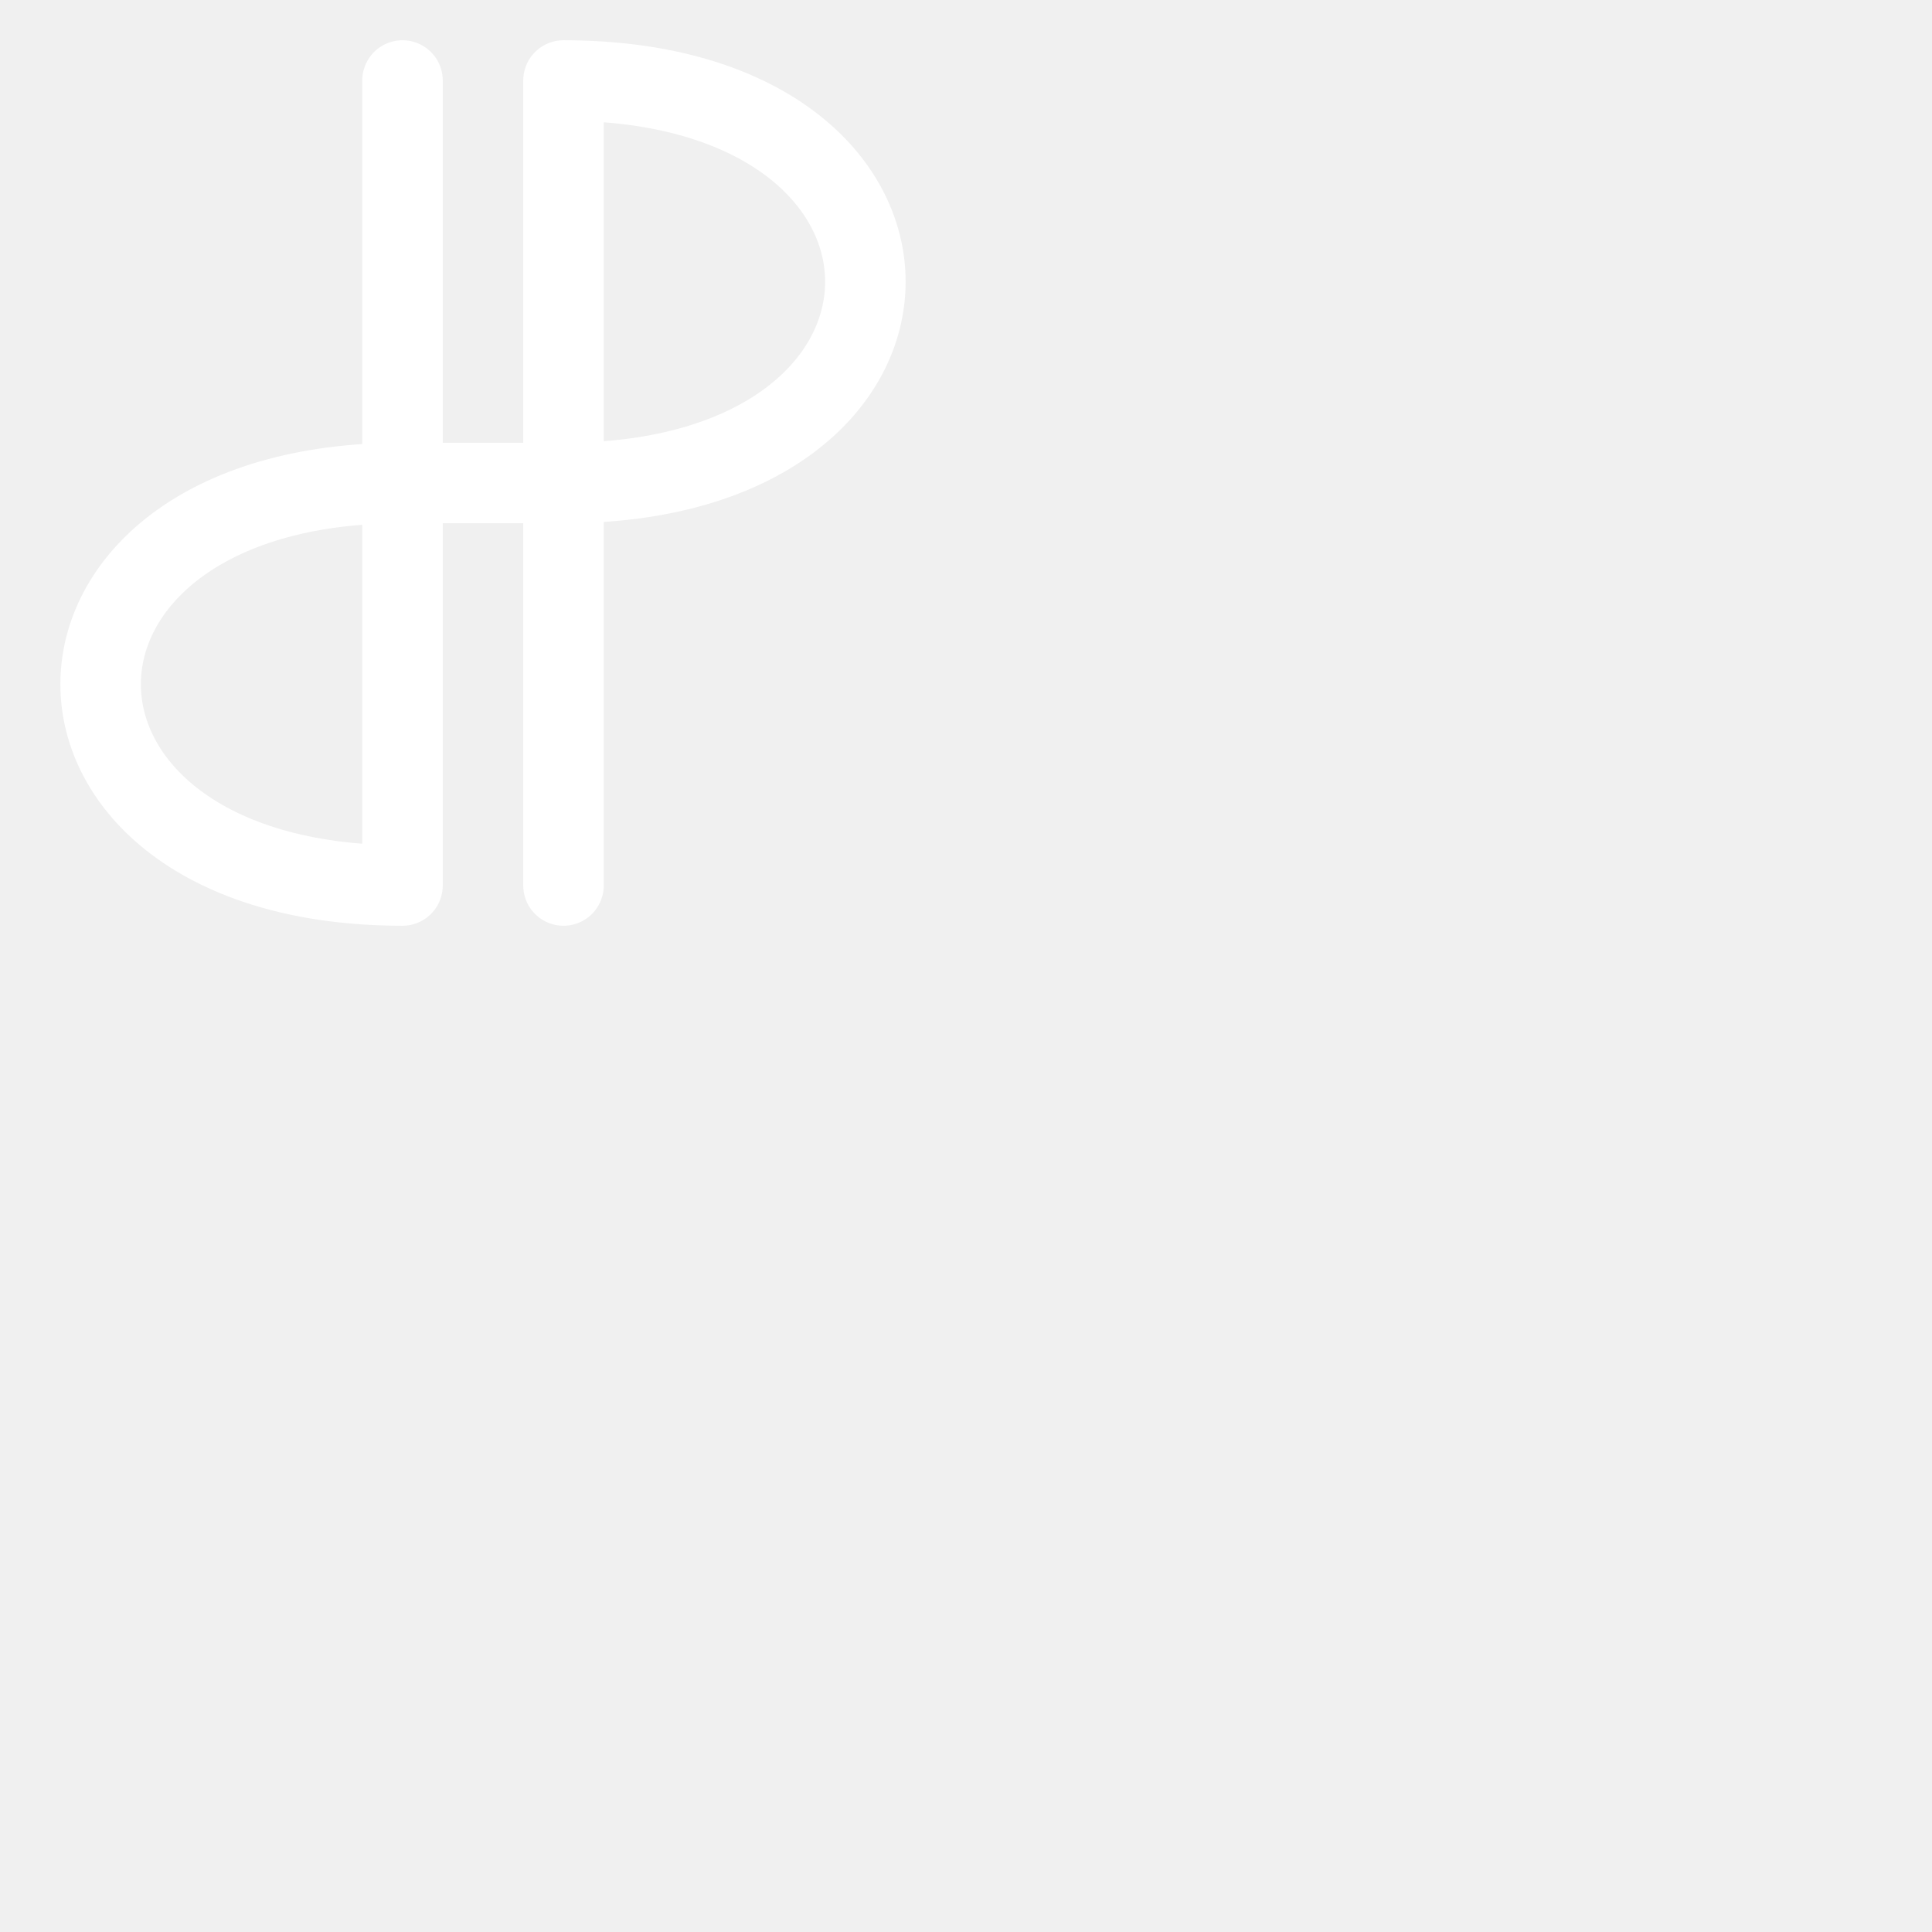
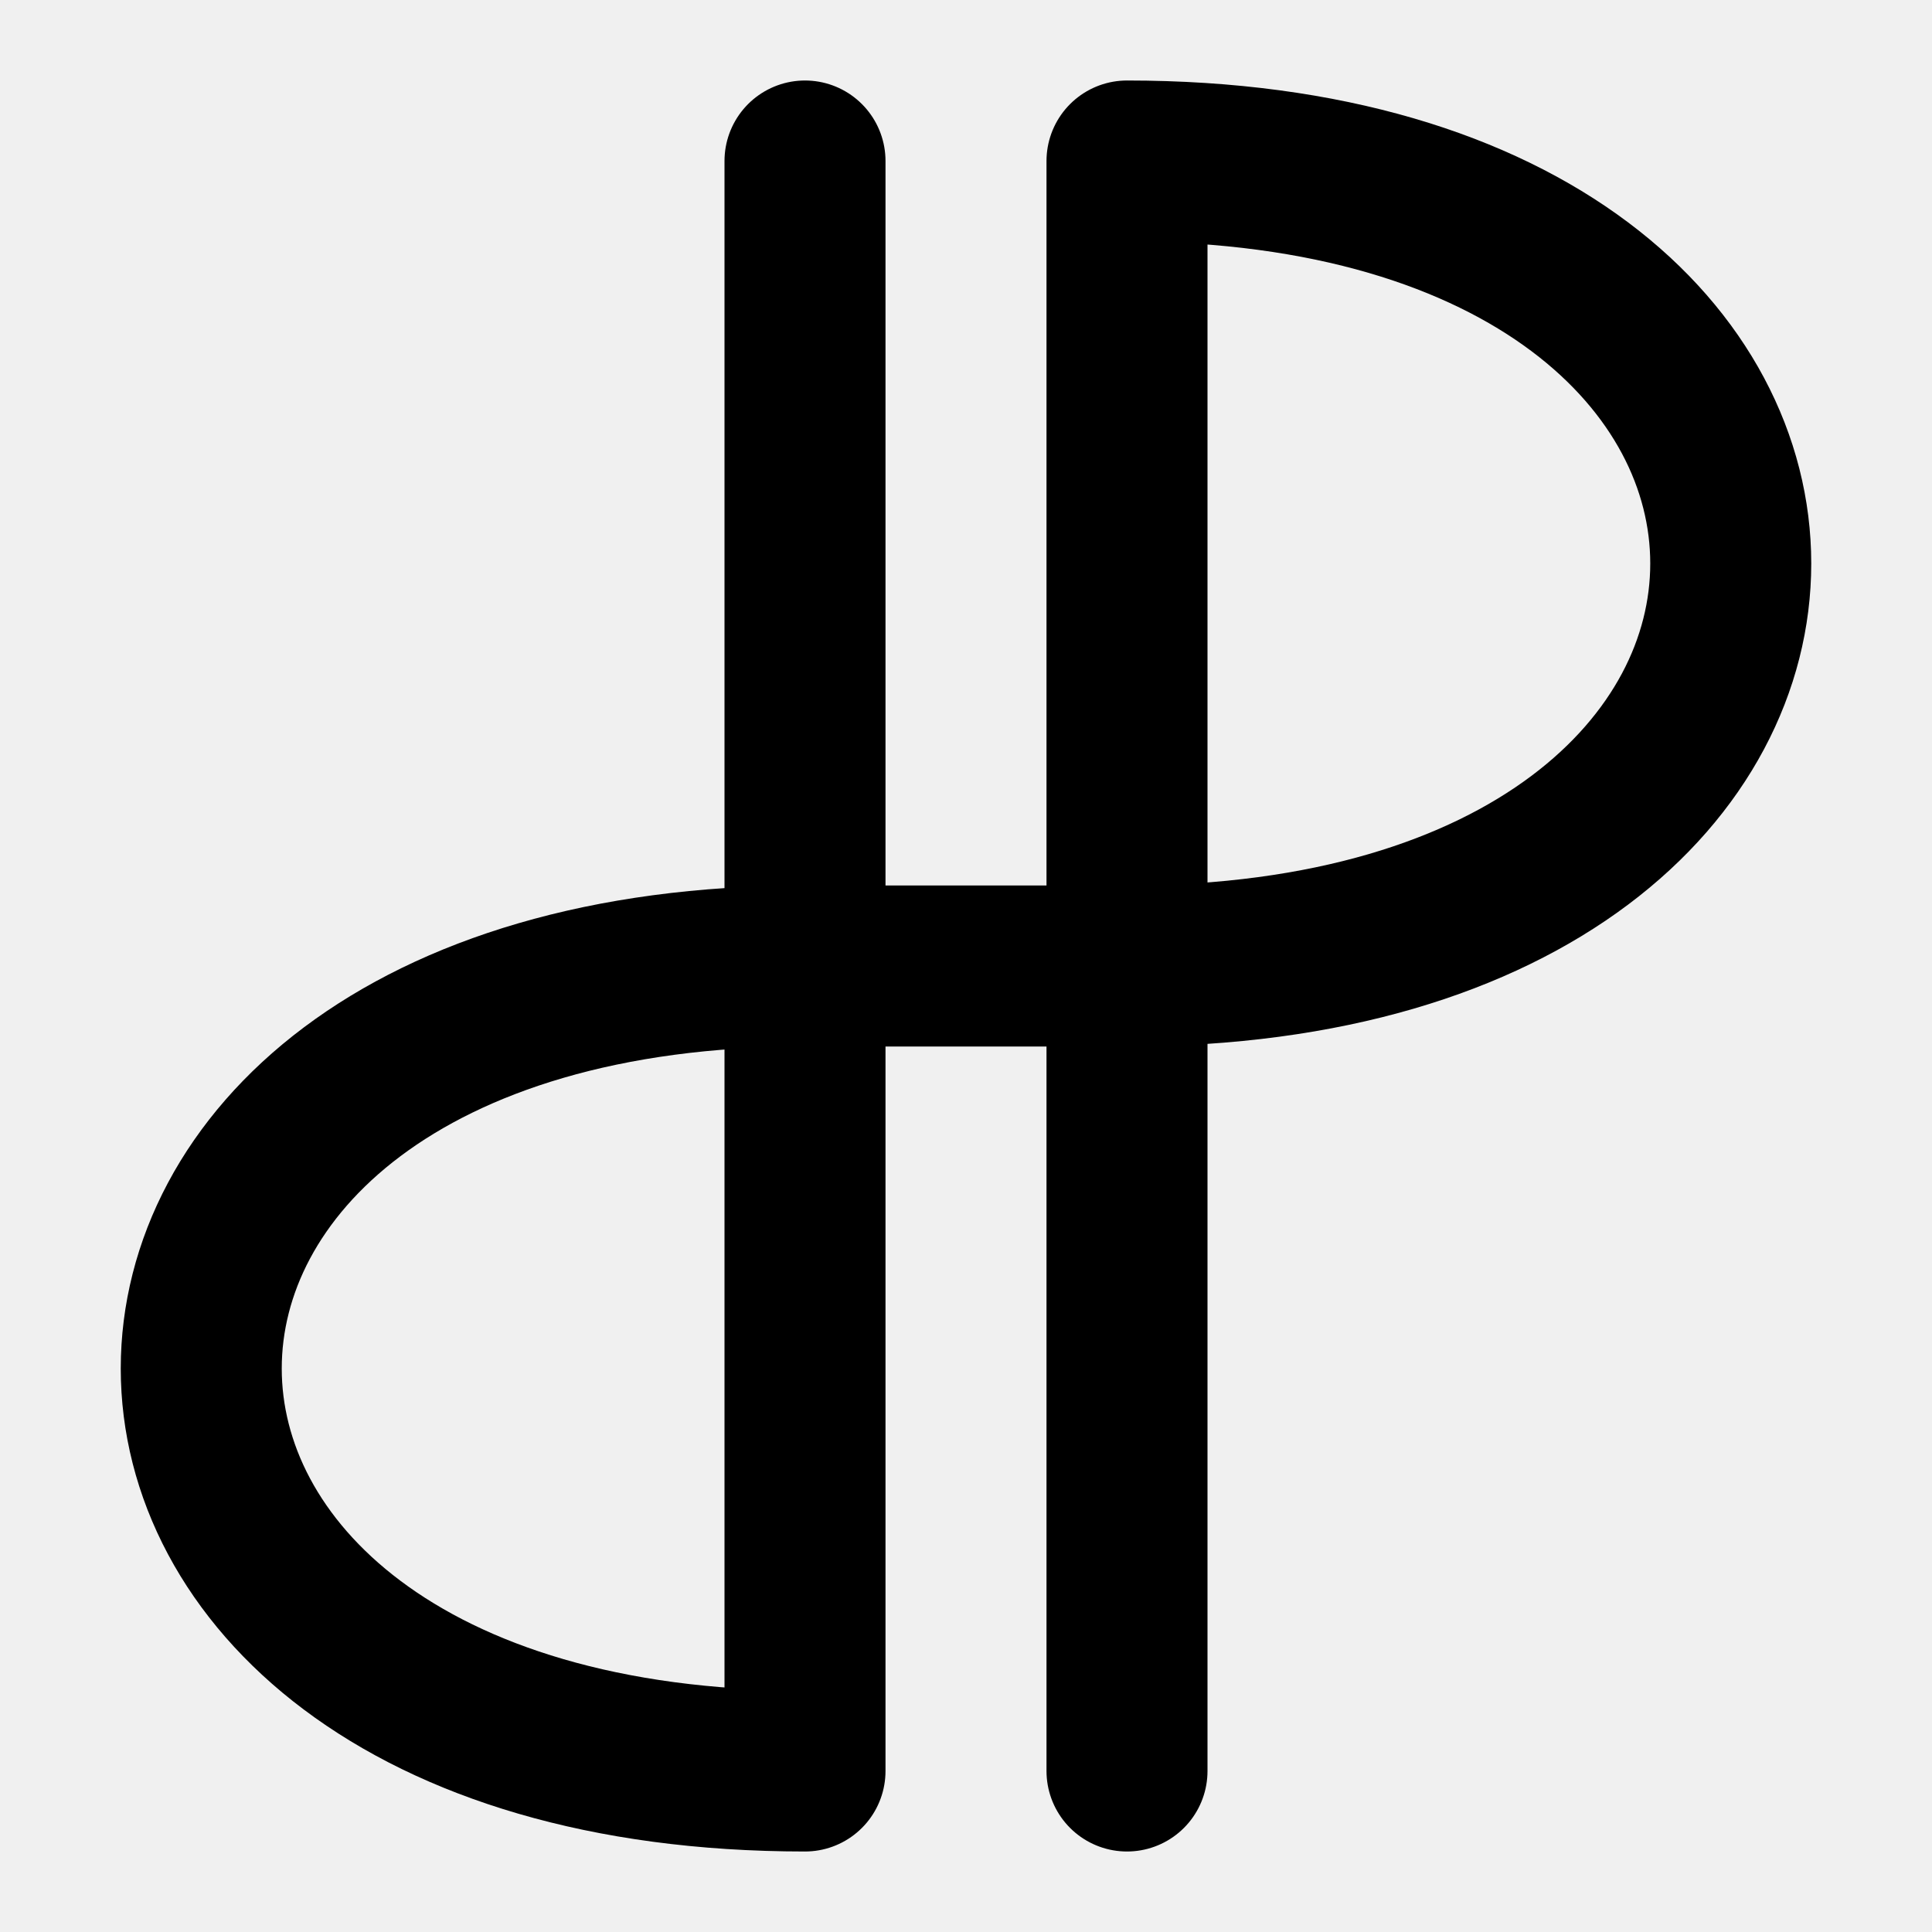
- <svg xmlns="http://www.w3.org/2000/svg" viewBox="0 0 24 24" fill="none" stroke-width="1" stroke-linecap="round" stroke-linejoin="round">
+ <svg xmlns="http://www.w3.org/2000/svg" viewBox="0 0 12 12" fill="none" stroke-width="1" stroke-linecap="round" stroke-linejoin="round">
  <style>
    svg {
-       background: black;
-       stroke: white;
+       stroke: black;
    }
-     svg path {
-       transform: translate(25%, 25%);
+     @media (prefers-color-scheme: dark) {
+       svg {
+         stroke: white;
+       }
    }
  </style>
  <path d="m5,1 v10 c-5,0 -5,-5 0,-5 h2 c5,0 5,-5 0,-5 v10" />
</svg>
